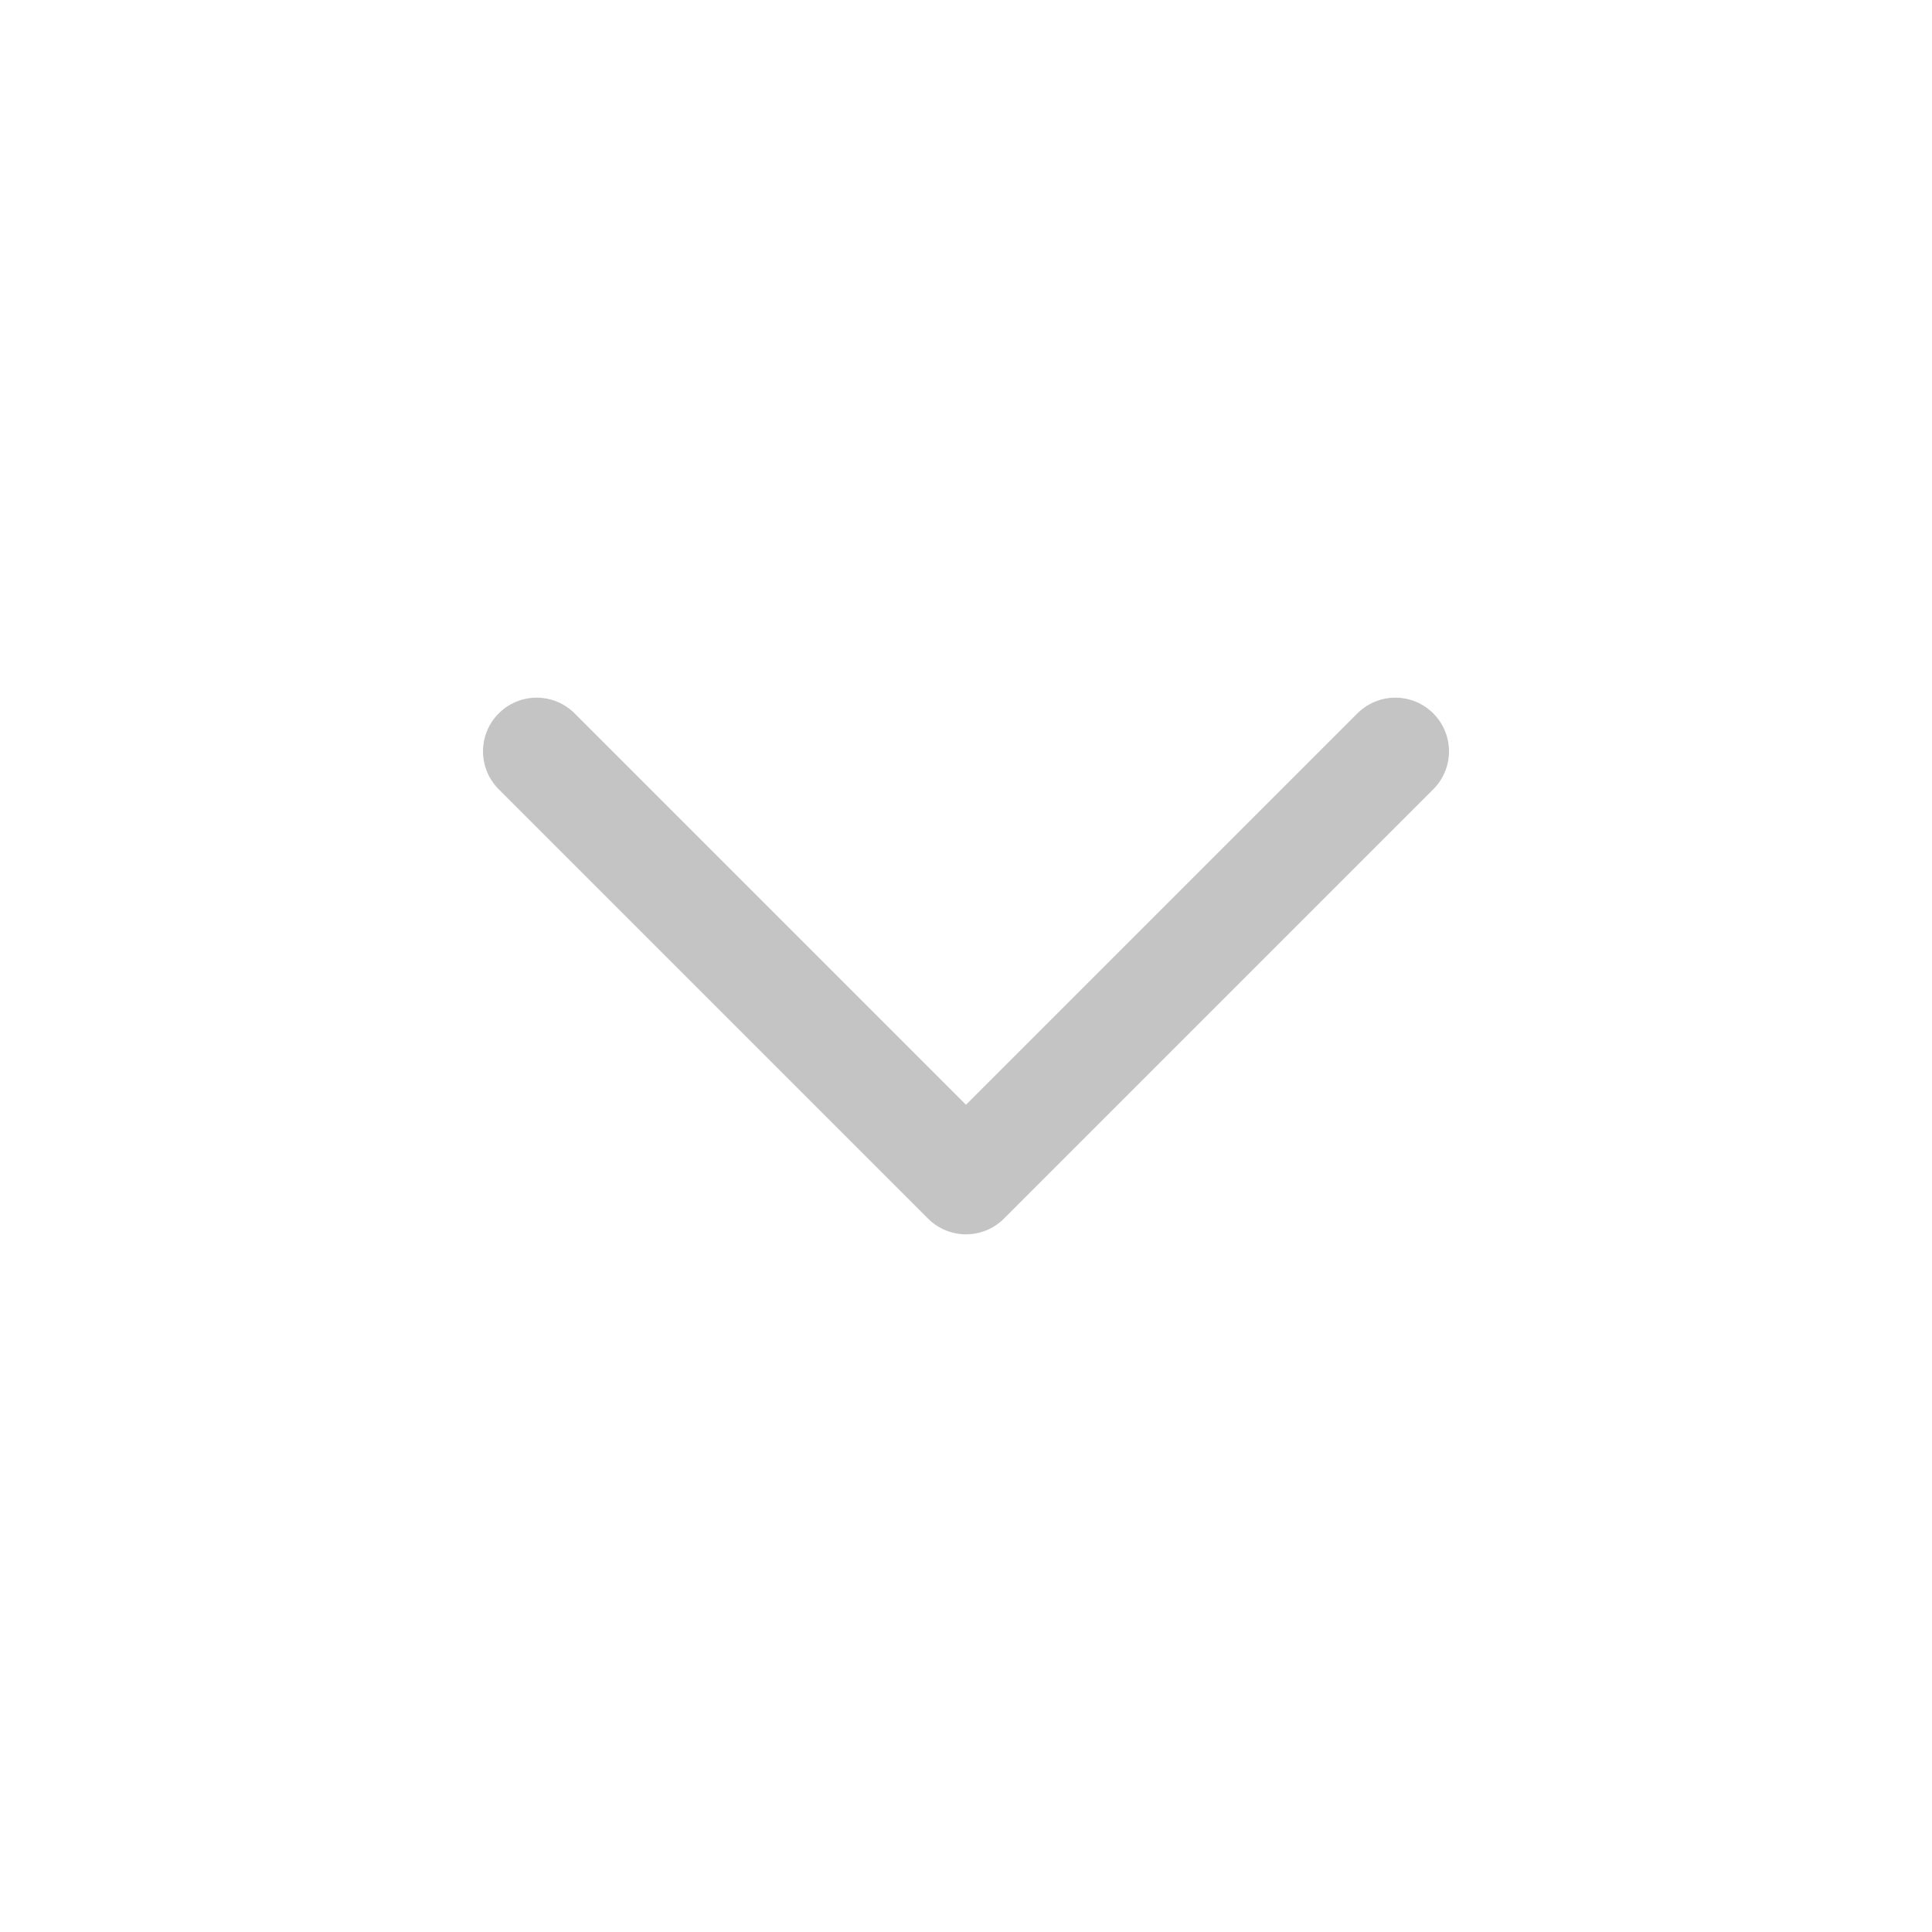
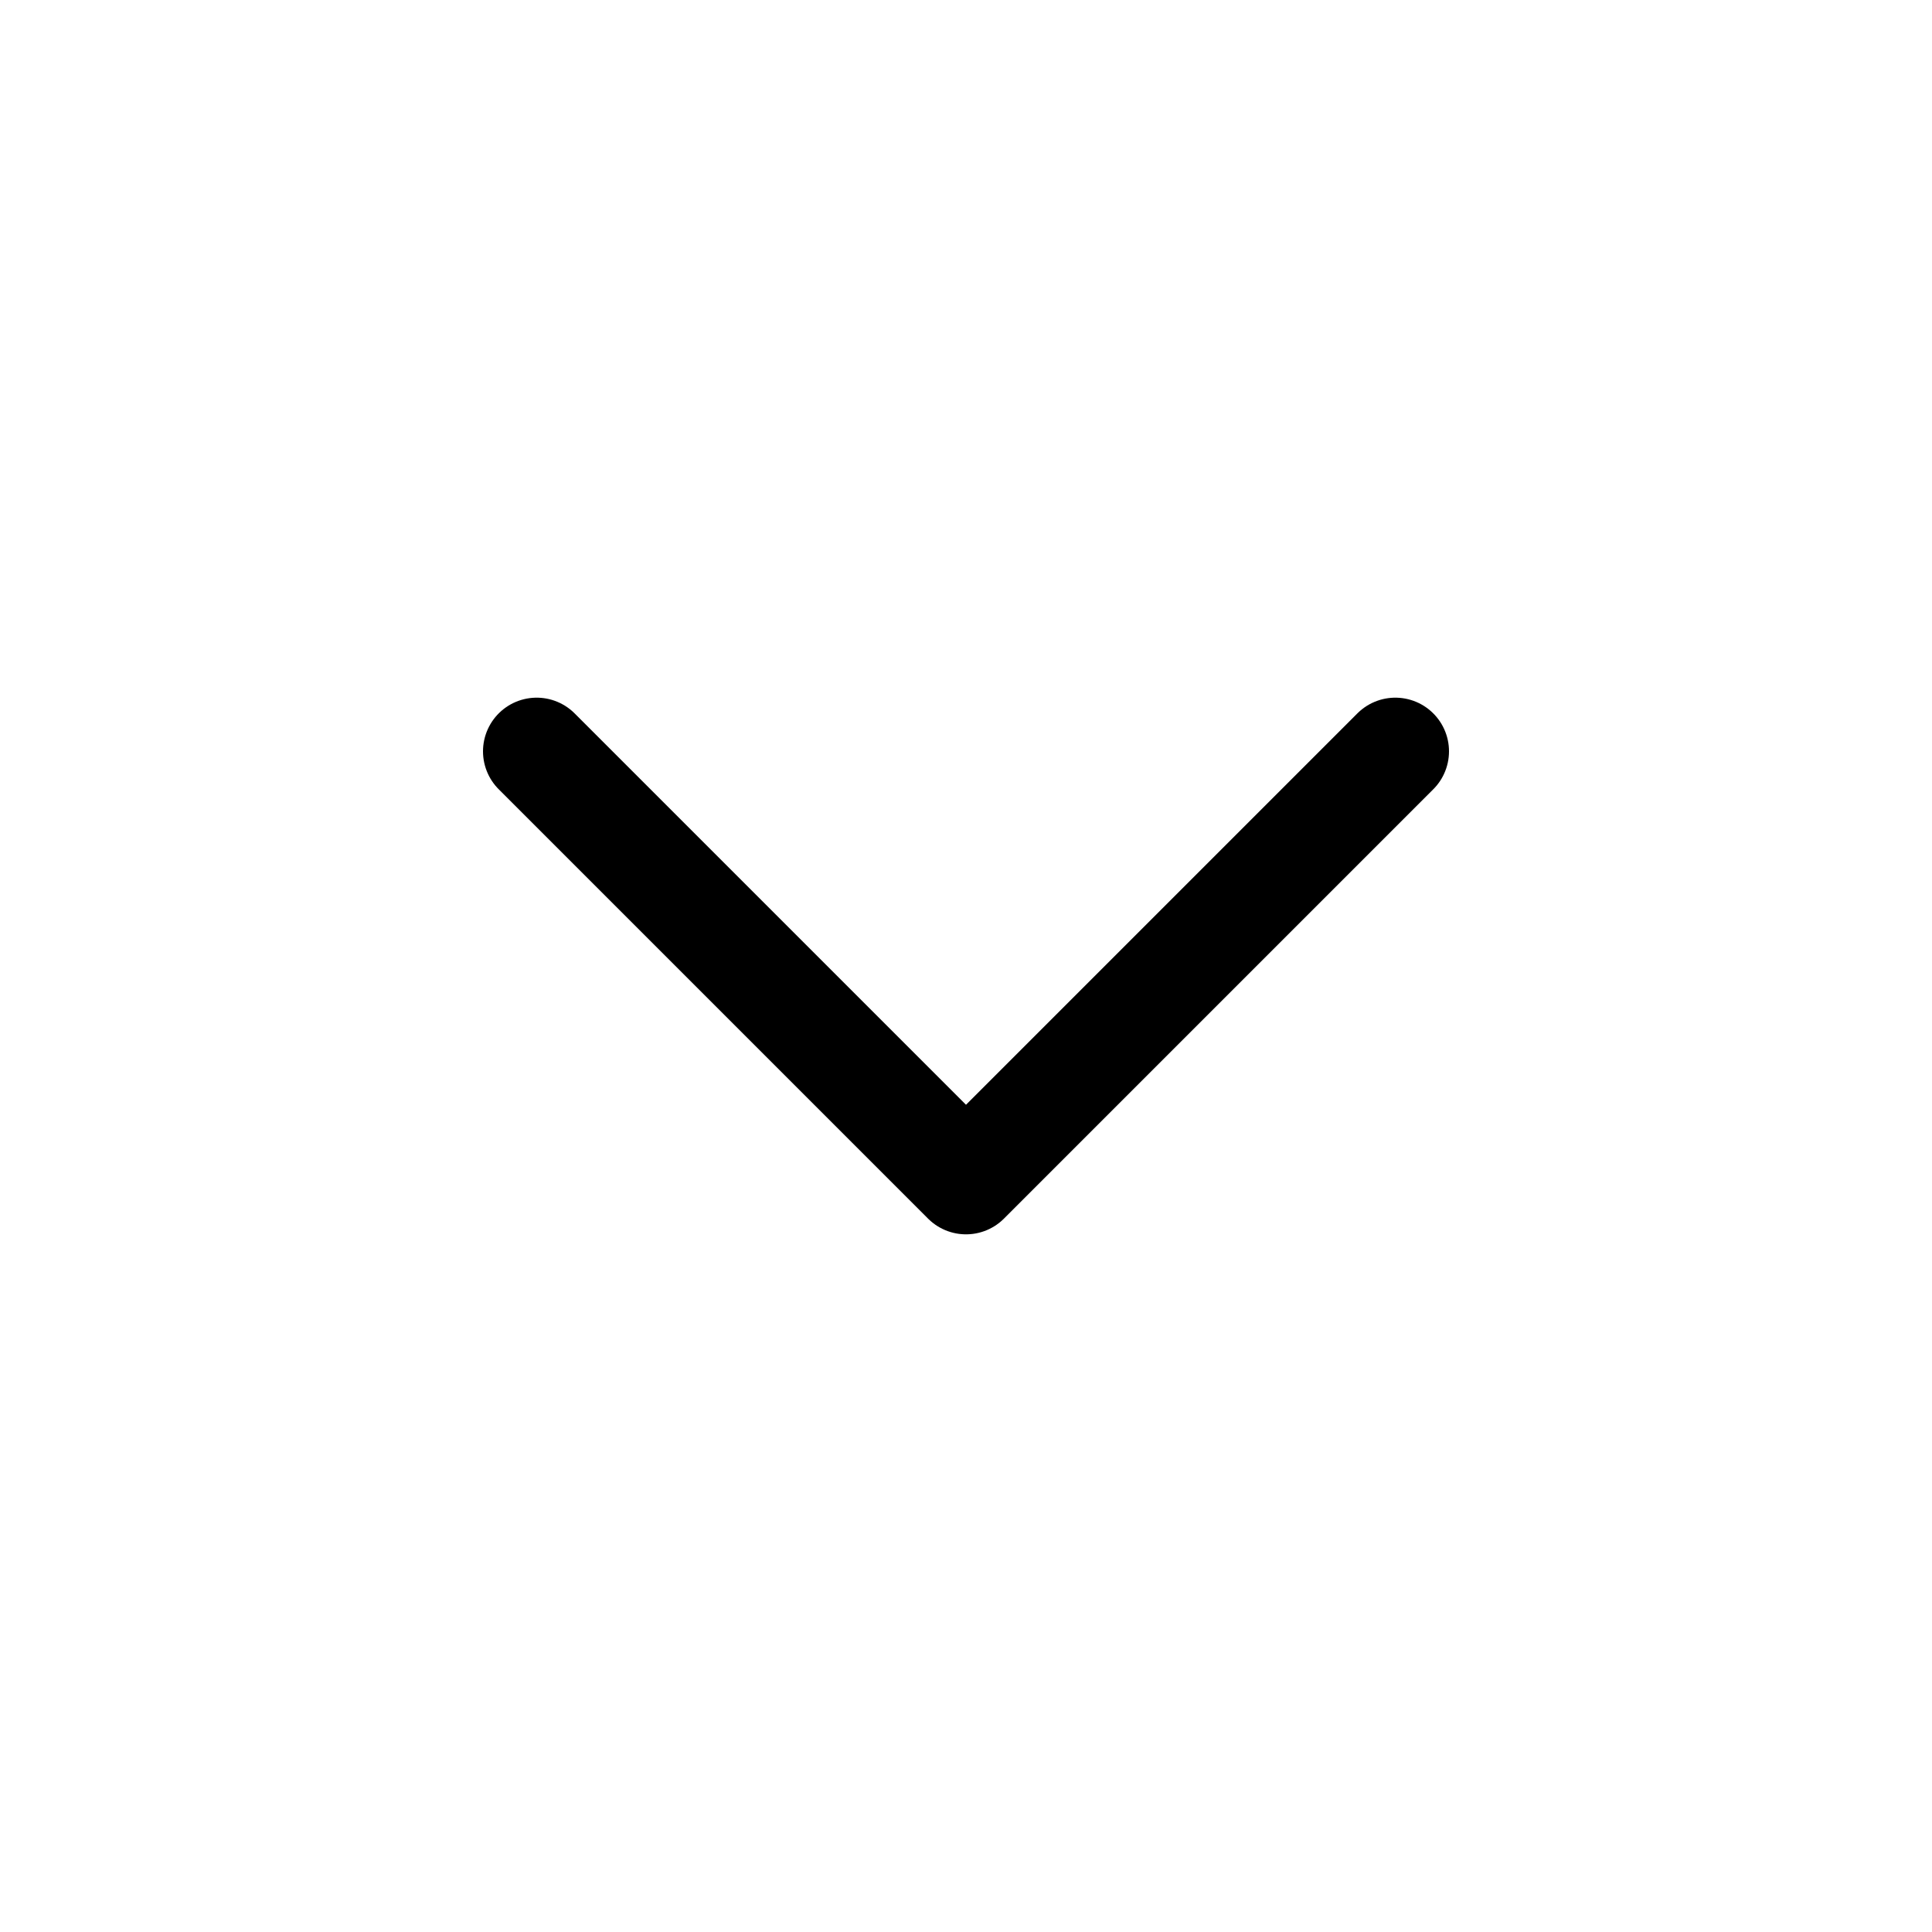
<svg xmlns="http://www.w3.org/2000/svg" width="36" height="36" viewBox="0 0 36 36" fill="none">
-   <path d="M10 14L18 22L26 14" stroke="#C4C4C4" stroke-width="2" stroke-linecap="round" stroke-linejoin="round" />
+   <path d="M10 14L18 22L26 14" stroke="currentColor" stroke-width="2" stroke-linecap="round" stroke-linejoin="round" />
</svg>
